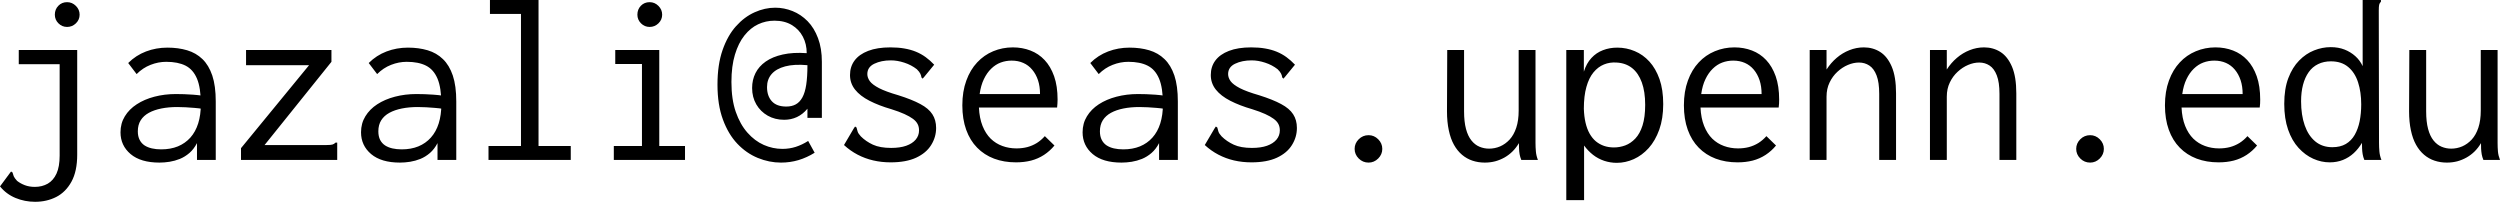
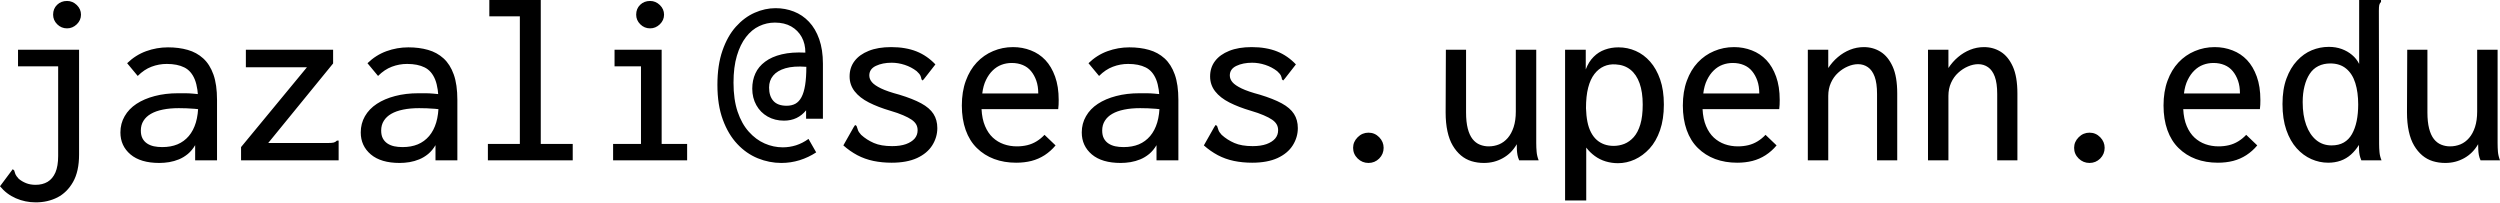
- <svg xmlns="http://www.w3.org/2000/svg" viewBox="0 9.7 519.7 41.95" data-asc="0.859" width="519.7" height="41.95">
+ <svg xmlns="http://www.w3.org/2000/svg" viewBox="0 9.6 520.1 42.1" data-asc="0.859" width="520.1" height="42.1">
  <defs />
  <g fill="#000000">
    <g transform="translate(0, 0)">
-       <path d="M7.30 51.65Q5.15 51.65 3.22 50.85Q1.30 50.05 0 48.45L2 45.75L2.30 45.35L2.60 45.55Q2.70 45.95 2.85 46.33Q3 46.70 3.55 47.30Q4.25 47.85 5.17 48.20Q6.10 48.55 7.25 48.55Q8.75 48.55 9.93 47.88Q11.10 47.20 11.75 45.78Q12.40 44.35 12.40 42.05L12.40 23.05L3.90 23.05L3.90 20.10L16.05 20.10L16.05 41.85Q16.05 45.30 14.85 47.48Q13.65 49.65 11.68 50.65Q9.70 51.65 7.30 51.65L7.30 51.65M13.95 15.30Q12.90 15.30 12.15 14.55Q11.40 13.80 11.40 12.75Q11.40 11.65 12.13 10.90Q12.85 10.15 13.95 10.15Q15.00 10.15 15.78 10.93Q16.55 11.70 16.55 12.75Q16.55 13.80 15.78 14.55Q15.00 15.30 13.95 15.30ZM33.15 43.50Q29.25 43.50 27.15 41.73Q25.05 39.95 25.05 37.20Q25.05 35.35 25.95 33.88Q26.85 32.40 28.43 31.38Q30 30.35 32.10 29.80Q34.20 29.25 36.55 29.25Q37.40 29.25 38.28 29.28Q39.15 29.30 40.13 29.38Q41.10 29.45 42.15 29.60L42.25 32.35Q41.35 32.20 40.42 32.13Q39.50 32.05 38.60 32Q37.70 31.95 36.85 31.95Q35.05 31.95 33.55 32.25Q32.05 32.55 30.95 33.15Q29.85 33.75 29.25 34.70Q28.65 35.65 28.65 37Q28.65 38.05 29.03 38.78Q29.40 39.50 30.05 39.93Q30.70 40.35 31.58 40.55Q32.45 40.75 33.50 40.75Q35.45 40.75 36.98 40.13Q38.50 39.50 39.58 38.30Q40.65 37.10 41.20 35.35Q41.75 33.60 41.75 31.35Q41.75 27.95 40.95 26.05Q40.15 24.15 38.58 23.35Q37 22.55 34.55 22.55Q32.90 22.55 31.30 23.18Q29.70 23.80 28.40 25.10L26.65 22.80Q28.25 21.20 30.35 20.40Q32.45 19.60 34.80 19.60Q37.05 19.60 38.90 20.15Q40.75 20.70 42.08 21.98Q43.40 23.25 44.13 25.40Q44.85 27.55 44.85 30.80L44.85 42.95L40.95 42.95L40.95 39.45Q40.30 40.70 39.38 41.50Q38.45 42.30 37.40 42.73Q36.35 43.15 35.25 43.33Q34.15 43.50 33.15 43.50ZM50.10 40.50L64.25 23.25L51.15 23.25L51.15 20.10L68.90 20.10L68.90 22.55L55 39.85L67.90 39.85Q68.75 39.85 69.10 39.75Q69.45 39.65 69.75 39.35L70.10 39.35L70.10 39.85L70.10 42.95L50.10 42.95L50.10 40.50ZM83.15 43.50Q79.25 43.50 77.15 41.73Q75.05 39.95 75.05 37.20Q75.05 35.35 75.95 33.88Q76.85 32.40 78.42 31.38Q80 30.35 82.10 29.80Q84.20 29.25 86.55 29.25Q87.40 29.25 88.27 29.28Q89.15 29.30 90.13 29.38Q91.10 29.45 92.15 29.60L92.25 32.35Q91.35 32.20 90.42 32.13Q89.50 32.05 88.60 32Q87.70 31.95 86.85 31.95Q85.05 31.95 83.55 32.25Q82.05 32.55 80.95 33.15Q79.85 33.75 79.25 34.70Q78.65 35.65 78.65 37Q78.65 38.05 79.02 38.78Q79.40 39.50 80.05 39.93Q80.70 40.35 81.57 40.55Q82.45 40.75 83.50 40.75Q85.45 40.75 86.97 40.13Q88.50 39.50 89.57 38.30Q90.65 37.10 91.20 35.35Q91.75 33.60 91.75 31.35Q91.75 27.95 90.95 26.05Q90.15 24.15 88.57 23.35Q87 22.55 84.55 22.55Q82.90 22.55 81.30 23.18Q79.70 23.80 78.40 25.10L76.65 22.80Q78.25 21.20 80.35 20.40Q82.45 19.60 84.80 19.60Q87.05 19.60 88.90 20.15Q90.75 20.70 92.07 21.98Q93.40 23.25 94.13 25.40Q94.85 27.55 94.85 30.80L94.85 42.95L90.95 42.95L90.95 39.45Q90.30 40.70 89.38 41.50Q88.45 42.30 87.40 42.73Q86.35 43.15 85.25 43.33Q84.15 43.50 83.15 43.50ZM101.55 42.95L101.55 40.05L108.30 40.05L108.30 12.60L101.85 12.60L101.85 9.70L111.95 9.70L111.95 40.05L118.65 40.05L118.65 42.95L101.55 42.95ZM127.60 42.95L127.60 40.05L133.45 40.05L133.45 23L127.90 23L127.90 20.10L137.05 20.10L137.05 40.05L142.40 40.05L142.40 42.95L127.60 42.95M135.05 15.30Q134 15.30 133.25 14.55Q132.50 13.80 132.50 12.75Q132.50 11.65 133.22 10.90Q133.95 10.15 135.05 10.15Q136.10 10.15 136.88 10.93Q137.65 11.70 137.65 12.75Q137.65 13.80 136.88 14.55Q136.10 15.30 135.05 15.30ZM162.35 43.50Q159.90 43.50 157.53 42.53Q155.15 41.55 153.28 39.58Q151.40 37.60 150.28 34.55Q149.15 31.50 149.15 27.30Q149.15 23.15 150.20 20.13Q151.25 17.10 153 15.15Q154.75 13.20 156.88 12.25Q159 11.30 161.15 11.30Q163 11.30 164.75 12Q166.50 12.70 167.88 14.10Q169.25 15.50 170.05 17.63Q170.85 19.75 170.85 22.55L170.85 34.20L167.85 34.20L167.85 32.30Q166.90 33.45 165.67 34.03Q164.45 34.60 163 34.60Q161.10 34.60 159.60 33.75Q158.10 32.90 157.22 31.40Q156.35 29.90 156.35 28Q156.35 26.30 157.05 24.90Q157.75 23.50 159.17 22.50Q160.60 21.50 162.72 21.03Q164.85 20.55 167.70 20.75Q167.70 18.85 166.90 17.33Q166.10 15.80 164.60 14.90Q163.10 14 161 14Q159.20 14 157.60 14.75Q156 15.50 154.75 17.08Q153.50 18.65 152.78 21.05Q152.05 23.45 152.05 26.75Q152.05 30.35 152.95 32.95Q153.85 35.55 155.38 37.28Q156.90 39 158.78 39.83Q160.65 40.65 162.65 40.65Q164.10 40.65 165.42 40.23Q166.75 39.80 168 39L169.35 41.45Q167.75 42.45 166 42.98Q164.25 43.50 162.35 43.50M163.45 31.85Q164.60 31.85 165.42 31.40Q166.25 30.95 166.80 29.95Q167.35 28.95 167.60 27.30Q167.85 25.65 167.85 23.25Q165.10 23 163.22 23.50Q161.35 24.00 160.40 25.10Q159.45 26.20 159.45 27.80Q159.45 29.65 160.45 30.75Q161.45 31.85 163.45 31.85ZM185.15 43.45Q183.25 43.45 181.53 43.05Q179.80 42.65 178.28 41.85Q176.75 41.05 175.45 39.85L177.45 36.45L177.75 36L178.05 36.20Q178.15 36.60 178.28 37.03Q178.40 37.45 178.95 38.05Q180 39.10 181.47 39.78Q182.95 40.45 185.25 40.45Q187.10 40.45 188.38 40Q189.65 39.55 190.35 38.73Q191.05 37.90 191.05 36.80Q191.05 36.05 190.75 35.48Q190.45 34.90 189.78 34.40Q189.10 33.90 188 33.40Q186.90 32.90 185.30 32.40Q182.70 31.65 180.75 30.65Q178.80 29.65 177.75 28.33Q176.70 27 176.70 25.30Q176.70 23.55 177.65 22.28Q178.60 21 180.47 20.28Q182.35 19.55 185.10 19.55Q186.70 19.55 188 19.78Q189.30 20 190.40 20.45Q191.50 20.90 192.43 21.58Q193.35 22.25 194.20 23.15L192.15 25.65L191.80 26.05L191.55 25.80Q191.50 25.40 191.32 25.03Q191.15 24.65 190.60 24.10Q189.45 23.20 188 22.73Q186.55 22.25 185.20 22.25Q183.20 22.25 181.75 22.95Q180.30 23.65 180.30 25.10Q180.30 25.85 180.82 26.58Q181.35 27.30 182.75 28.03Q184.15 28.75 186.75 29.50Q189.60 30.40 191.32 31.33Q193.05 32.25 193.82 33.45Q194.60 34.65 194.60 36.30Q194.60 38.20 193.57 39.85Q192.55 41.50 190.45 42.48Q188.35 43.45 185.15 43.45L185.15 43.45ZM211.20 43.45Q208.70 43.45 206.65 42.68Q204.60 41.90 203.13 40.40Q201.65 38.90 200.85 36.68Q200.05 34.45 200.05 31.60Q200.05 28.70 200.88 26.45Q201.70 24.20 203.13 22.68Q204.55 21.15 206.47 20.35Q208.40 19.55 210.55 19.55Q212.50 19.55 214.20 20.20Q215.90 20.85 217.15 22.18Q218.40 23.50 219.13 25.55Q219.85 27.60 219.85 30.40Q219.85 30.80 219.82 31.23Q219.80 31.65 219.75 32.05L203.50 32.05Q203.60 34.25 204.25 35.88Q204.90 37.50 205.95 38.53Q207 39.55 208.38 40.05Q209.75 40.55 211.30 40.55Q212.50 40.55 213.55 40.28Q214.60 40 215.53 39.43Q216.45 38.85 217.20 38L219.20 39.95Q218.25 41.10 217.03 41.90Q215.80 42.70 214.35 43.08Q212.90 43.45 211.20 43.45M203.65 29.25L216.20 29.25Q216.20 27.65 215.78 26.38Q215.35 25.10 214.57 24.18Q213.80 23.25 212.72 22.78Q211.65 22.30 210.30 22.30Q209.10 22.30 208.03 22.70Q206.95 23.10 206.05 23.98Q205.15 24.85 204.53 26.15Q203.90 27.45 203.65 29.25ZM233.15 43.50Q229.25 43.50 227.15 41.73Q225.05 39.95 225.05 37.20Q225.05 35.35 225.95 33.88Q226.85 32.40 228.42 31.38Q230 30.35 232.10 29.80Q234.20 29.25 236.55 29.25Q237.40 29.25 238.28 29.28Q239.15 29.30 240.13 29.38Q241.10 29.45 242.15 29.60L242.25 32.35Q241.35 32.20 240.42 32.13Q239.50 32.05 238.60 32Q237.70 31.95 236.85 31.95Q235.05 31.95 233.55 32.25Q232.05 32.55 230.95 33.15Q229.85 33.75 229.25 34.70Q228.65 35.65 228.65 37Q228.65 38.05 229.03 38.78Q229.40 39.50 230.05 39.93Q230.70 40.35 231.57 40.55Q232.45 40.75 233.50 40.75Q235.45 40.75 236.97 40.13Q238.50 39.50 239.57 38.30Q240.65 37.10 241.20 35.35Q241.75 33.60 241.75 31.35Q241.75 27.95 240.95 26.05Q240.15 24.15 238.57 23.35Q237 22.55 234.55 22.55Q232.90 22.55 231.30 23.18Q229.70 23.80 228.40 25.10L226.65 22.80Q228.25 21.20 230.35 20.40Q232.45 19.60 234.80 19.60Q237.05 19.60 238.90 20.15Q240.75 20.70 242.07 21.98Q243.40 23.25 244.13 25.40Q244.85 27.55 244.85 30.80L244.85 42.95L240.95 42.95L240.95 39.45Q240.30 40.70 239.38 41.50Q238.45 42.30 237.40 42.73Q236.35 43.15 235.25 43.33Q234.15 43.50 233.15 43.50ZM260.15 43.45Q258.25 43.45 256.52 43.05Q254.80 42.65 253.28 41.85Q251.75 41.05 250.45 39.85L252.45 36.45L252.75 36L253.05 36.20Q253.15 36.60 253.28 37.03Q253.40 37.45 253.95 38.05Q255 39.10 256.48 39.78Q257.95 40.45 260.25 40.45Q262.10 40.45 263.38 40Q264.65 39.55 265.35 38.73Q266.05 37.90 266.05 36.80Q266.05 36.05 265.75 35.48Q265.45 34.90 264.77 34.40Q264.10 33.90 263 33.40Q261.90 32.90 260.30 32.40Q257.70 31.65 255.75 30.65Q253.80 29.65 252.75 28.33Q251.70 27 251.70 25.30Q251.70 23.55 252.65 22.28Q253.60 21 255.47 20.28Q257.35 19.55 260.10 19.55Q261.70 19.55 263 19.78Q264.30 20 265.40 20.45Q266.50 20.90 267.43 21.58Q268.35 22.25 269.20 23.15L267.15 25.65L266.80 26.05L266.55 25.80Q266.50 25.40 266.32 25.03Q266.15 24.65 265.60 24.10Q264.45 23.20 263 22.73Q261.55 22.25 260.20 22.25Q258.20 22.25 256.75 22.95Q255.30 23.65 255.30 25.10Q255.30 25.85 255.82 26.58Q256.35 27.30 257.75 28.03Q259.15 28.75 261.75 29.50Q264.60 30.40 266.32 31.33Q268.05 32.25 268.82 33.45Q269.60 34.65 269.60 36.30Q269.60 38.20 268.57 39.85Q267.55 41.50 265.45 42.48Q263.35 43.45 260.15 43.45L260.15 43.45ZM284.50 43.50Q283.30 43.50 282.45 42.65Q281.60 41.80 281.60 40.65Q281.60 39.50 282.45 38.65Q283.30 37.80 284.50 37.80Q285.65 37.80 286.50 38.65Q287.35 39.50 287.35 40.65Q287.35 41.80 286.50 42.65Q285.65 43.50 284.50 43.50ZM308.65 43.50Q307.30 43.50 306.10 43.10Q304.90 42.70 303.93 41.88Q302.95 41.05 302.25 39.80Q301.55 38.55 301.18 36.80Q300.80 35.05 300.80 32.85L300.85 20.10L304.35 20.10L304.35 32.85Q304.35 35 304.75 36.50Q305.15 38 305.88 38.90Q306.60 39.80 307.55 40.20Q308.50 40.60 309.55 40.60Q310.75 40.60 311.85 40.13Q312.95 39.65 313.83 38.70Q314.70 37.75 315.20 36.25Q315.70 34.75 315.70 32.70L315.70 20.10L319.20 20.10L319.20 39.40Q319.20 40.30 319.28 41.18Q319.35 42.05 319.70 42.95L316.25 42.95Q316 42.35 315.90 41.78Q315.80 41.20 315.78 40.60Q315.75 40 315.75 39.45Q315.20 40.40 314.45 41.15Q313.70 41.90 312.78 42.43Q311.85 42.95 310.83 43.23Q309.80 43.50 308.65 43.50ZM325.60 51.30L325.60 20.10L329.25 20.10L329.25 24.60Q329.80 22.85 330.83 21.75Q331.85 20.65 333.23 20.13Q334.60 19.60 336.20 19.60Q338.10 19.60 339.83 20.33Q341.55 21.05 342.88 22.50Q344.20 23.95 344.98 26.15Q345.75 28.35 345.75 31.35Q345.75 34.35 344.93 36.65Q344.10 38.95 342.73 40.48Q341.35 42 339.63 42.78Q337.90 43.55 336.10 43.55Q334.75 43.55 333.48 43.13Q332.20 42.70 331.15 41.88Q330.10 41.05 329.30 39.95L329.30 51.30L325.60 51.30M335.50 40.35Q336.70 40.35 337.85 39.93Q339 39.50 339.95 38.50Q340.90 37.50 341.45 35.78Q342 34.05 342 31.50Q342 28.75 341.30 26.83Q340.60 24.90 339.28 23.85Q337.95 22.80 336.05 22.70Q334.65 22.60 333.43 23.10Q332.20 23.60 331.25 24.75Q330.30 25.90 329.78 27.78Q329.25 29.65 329.25 32.30Q329.30 33.90 329.60 35.20Q329.90 36.50 330.45 37.48Q331 38.45 331.75 39.08Q332.50 39.70 333.45 40.03Q334.40 40.35 335.50 40.35ZM361.20 43.45Q358.70 43.45 356.65 42.68Q354.60 41.90 353.13 40.40Q351.65 38.90 350.85 36.68Q350.05 34.45 350.05 31.60Q350.05 28.70 350.88 26.45Q351.70 24.20 353.13 22.68Q354.55 21.15 356.48 20.35Q358.40 19.55 360.55 19.55Q362.50 19.55 364.20 20.20Q365.90 20.85 367.15 22.18Q368.40 23.50 369.13 25.55Q369.85 27.60 369.85 30.40Q369.85 30.80 369.83 31.23Q369.80 31.65 369.75 32.05L353.50 32.05Q353.60 34.25 354.25 35.88Q354.90 37.50 355.95 38.53Q357 39.55 358.38 40.05Q359.75 40.55 361.30 40.55Q362.50 40.55 363.55 40.28Q364.60 40 365.53 39.43Q366.45 38.85 367.20 38L369.20 39.95Q368.25 41.10 367.03 41.90Q365.80 42.70 364.35 43.08Q362.90 43.45 361.20 43.45M353.65 29.25L366.20 29.25Q366.20 27.65 365.78 26.38Q365.35 25.10 364.58 24.18Q363.80 23.25 362.73 22.78Q361.65 22.30 360.30 22.30Q359.10 22.30 358.03 22.70Q356.95 23.10 356.05 23.98Q355.15 24.85 354.53 26.15Q353.90 27.45 353.65 29.25ZM376.20 42.95L376.20 20.10L379.70 20.10L379.70 24.15Q380.60 22.75 381.80 21.73Q383 20.70 384.45 20.13Q385.90 19.55 387.45 19.55Q389.35 19.55 390.85 20.50Q392.35 21.45 393.25 23.55Q394.15 25.65 394.15 29.10L394.15 42.95L390.65 42.95L390.65 29.20Q390.65 26.80 390.10 25.38Q389.55 23.95 388.60 23.33Q387.65 22.70 386.45 22.70Q385.30 22.70 384.13 23.20Q382.95 23.70 381.95 24.63Q380.95 25.55 380.33 26.85Q379.70 28.15 379.70 29.80L379.70 42.95L376.20 42.95ZM401.20 42.95L401.20 20.10L404.70 20.10L404.70 24.15Q405.60 22.75 406.80 21.73Q408 20.70 409.45 20.13Q410.90 19.55 412.45 19.55Q414.35 19.55 415.85 20.50Q417.35 21.45 418.25 23.55Q419.15 25.65 419.15 29.10L419.15 42.95L415.65 42.95L415.65 29.20Q415.65 26.80 415.10 25.38Q414.55 23.95 413.60 23.33Q412.65 22.70 411.45 22.70Q410.30 22.70 409.13 23.20Q407.95 23.70 406.95 24.63Q405.95 25.55 405.33 26.85Q404.70 28.15 404.70 29.80L404.70 42.95L401.20 42.95ZM434.50 43.50Q433.30 43.50 432.45 42.65Q431.60 41.80 431.60 40.65Q431.60 39.50 432.45 38.65Q433.30 37.80 434.50 37.80Q435.65 37.80 436.50 38.65Q437.35 39.50 437.35 40.65Q437.35 41.80 436.50 42.65Q435.65 43.50 434.50 43.50ZM461.20 43.45Q458.70 43.45 456.65 42.68Q454.60 41.90 453.13 40.40Q451.65 38.90 450.85 36.68Q450.05 34.45 450.05 31.60Q450.05 28.70 450.88 26.45Q451.70 24.20 453.13 22.68Q454.55 21.15 456.48 20.35Q458.40 19.55 460.55 19.55Q462.50 19.55 464.20 20.20Q465.90 20.85 467.15 22.18Q468.40 23.50 469.13 25.55Q469.85 27.60 469.85 30.40Q469.85 30.80 469.83 31.23Q469.80 31.65 469.75 32.05L453.50 32.05Q453.60 34.25 454.25 35.88Q454.90 37.50 455.95 38.53Q457 39.55 458.38 40.05Q459.75 40.55 461.30 40.55Q462.50 40.55 463.55 40.28Q464.60 40 465.53 39.43Q466.45 38.85 467.20 38L469.20 39.95Q468.25 41.10 467.03 41.90Q465.80 42.70 464.35 43.08Q462.90 43.45 461.20 43.45M453.65 29.25L466.20 29.25Q466.20 27.65 465.78 26.38Q465.35 25.10 464.58 24.18Q463.80 23.25 462.73 22.78Q461.65 22.30 460.30 22.30Q459.10 22.30 458.03 22.70Q456.95 23.10 456.05 23.98Q455.15 24.85 454.53 26.15Q453.90 27.45 453.65 29.25ZM484.30 43.45Q482.55 43.45 480.88 42.70Q479.20 41.95 477.83 40.45Q476.45 38.95 475.65 36.65Q474.85 34.35 474.85 31.30Q474.85 28.15 475.70 25.93Q476.55 23.70 477.95 22.28Q479.35 20.85 481.05 20.18Q482.75 19.50 484.50 19.50Q486.10 19.50 487.38 20Q488.65 20.50 489.63 21.38Q490.60 22.25 491.15 23.45L491.15 9.70L494.45 9.70L494.95 9.70L494.95 10.05Q494.65 10.35 494.58 10.70Q494.50 11.05 494.50 11.90L494.55 39.40Q494.55 40.30 494.63 41.18Q494.70 42.05 495.05 42.95L491.50 42.95Q491.25 42.35 491.15 41.75Q491.05 41.15 491.03 40.58Q491 40 491 39.40Q490.30 40.60 489.30 41.53Q488.30 42.45 487.05 42.95Q485.80 43.45 484.30 43.45L484.30 43.45M484.85 40.30Q486.50 40.30 487.65 39.63Q488.80 38.95 489.50 37.73Q490.20 36.50 490.53 34.88Q490.85 33.25 490.85 31.40Q490.85 28.85 490.20 26.83Q489.55 24.80 488.15 23.63Q486.75 22.45 484.55 22.45Q483.05 22.45 481.88 23.03Q480.70 23.60 479.93 24.70Q479.15 25.80 478.75 27.33Q478.35 28.85 478.35 30.75Q478.35 33.60 479.10 35.75Q479.85 37.90 481.30 39.10Q482.75 40.30 484.85 40.30L484.85 40.30ZM508.65 43.50Q507.30 43.50 506.10 43.10Q504.90 42.70 503.93 41.88Q502.95 41.05 502.25 39.80Q501.55 38.55 501.18 36.80Q500.80 35.05 500.80 32.85L500.85 20.10L504.35 20.10L504.35 32.85Q504.35 35 504.75 36.50Q505.15 38 505.88 38.90Q506.60 39.80 507.55 40.20Q508.50 40.60 509.55 40.60Q510.75 40.60 511.85 40.13Q512.95 39.65 513.83 38.70Q514.70 37.75 515.20 36.25Q515.70 34.75 515.70 32.70L515.70 20.10L519.20 20.10L519.20 39.40Q519.20 40.30 519.27 41.18Q519.35 42.05 519.70 42.95L516.25 42.95Q516 42.35 515.90 41.78Q515.80 41.20 515.77 40.60Q515.75 40 515.75 39.45Q515.20 40.40 514.45 41.15Q513.70 41.90 512.77 42.43Q511.85 42.95 510.83 43.23Q509.80 43.50 508.65 43.50Z" />
+       <path d="M7.45 51.70Q5.25 51.70 3.30 50.85Q1.35 50 0 48.35L2.35 45.20L2.65 44.80L2.95 45.05Q3.05 45.45 3.20 45.83Q3.35 46.20 3.90 46.80Q4.55 47.35 5.42 47.70Q6.30 48.05 7.40 48.05Q8.85 48.05 9.90 47.43Q10.95 46.80 11.53 45.48Q12.10 44.15 12.10 42.05L12.10 23.40L3.75 23.40L3.75 19.95L16.45 19.95L16.45 41.75Q16.45 45.25 15.20 47.45Q13.95 49.65 11.93 50.68Q9.90 51.70 7.45 51.70L7.45 51.70M13.95 15.50Q12.75 15.50 11.90 14.65Q11.05 13.80 11.05 12.65Q11.05 11.40 11.88 10.60Q12.70 9.80 13.95 9.80Q15.10 9.80 15.98 10.65Q16.85 11.50 16.85 12.65Q16.85 13.80 15.98 14.65Q15.10 15.50 13.95 15.50ZM33.15 43.50Q29.25 43.50 27.15 41.73Q25.05 39.95 25.05 37.15Q25.05 35.30 25.93 33.78Q26.80 32.25 28.40 31.20Q30 30.15 32.20 29.58Q34.40 29 37.05 29Q37.75 29 38.53 29Q39.30 29 40.17 29.08Q41.05 29.15 41.95 29.25L42.10 32.40Q41.30 32.30 40.45 32.23Q39.60 32.15 38.78 32.13Q37.95 32.10 37.20 32.10Q35.35 32.10 33.88 32.40Q32.40 32.70 31.40 33.28Q30.40 33.85 29.85 34.73Q29.30 35.60 29.30 36.75Q29.30 37.75 29.65 38.40Q30 39.05 30.60 39.45Q31.20 39.85 32 40.03Q32.80 40.20 33.75 40.20Q35.55 40.20 36.92 39.63Q38.30 39.05 39.28 37.90Q40.25 36.75 40.75 35.08Q41.25 33.40 41.25 31.15Q41.25 27.95 40.53 26.15Q39.80 24.35 38.35 23.63Q36.90 22.90 34.70 22.90Q33.05 22.90 31.52 23.48Q30 24.05 28.65 25.40L26.45 22.75Q28.20 21.05 30.40 20.25Q32.60 19.45 34.95 19.45Q37.20 19.45 39.05 19.98Q40.90 20.50 42.28 21.75Q43.65 23 44.40 25.10Q45.15 27.20 45.15 30.40L45.15 42.95L40.60 42.95L40.60 39.80Q39.95 40.90 39.08 41.63Q38.20 42.35 37.23 42.75Q36.25 43.15 35.20 43.33Q34.15 43.50 33.15 43.50ZM50.15 40.20L63.85 23.60L51.15 23.60L51.15 19.95L69.30 19.95L69.30 22.80L55.80 39.35L68.25 39.35Q69.10 39.35 69.45 39.25Q69.80 39.15 70.10 38.85L70.45 38.85L70.45 39.35L70.45 42.95L50.15 42.95L50.15 40.20ZM83.15 43.50Q79.25 43.50 77.15 41.73Q75.05 39.95 75.05 37.15Q75.05 35.30 75.92 33.78Q76.80 32.25 78.40 31.20Q80 30.15 82.20 29.58Q84.40 29 87.05 29Q87.75 29 88.53 29Q89.30 29 90.17 29.08Q91.05 29.15 91.95 29.25L92.10 32.40Q91.30 32.30 90.45 32.23Q89.60 32.15 88.78 32.13Q87.95 32.10 87.20 32.10Q85.35 32.10 83.88 32.40Q82.40 32.70 81.40 33.28Q80.40 33.85 79.85 34.73Q79.30 35.60 79.30 36.75Q79.30 37.75 79.65 38.40Q80 39.05 80.60 39.45Q81.20 39.85 82 40.03Q82.80 40.20 83.75 40.20Q85.55 40.20 86.92 39.63Q88.30 39.05 89.28 37.90Q90.25 36.75 90.75 35.08Q91.25 33.40 91.25 31.15Q91.25 27.95 90.53 26.15Q89.80 24.35 88.35 23.63Q86.90 22.90 84.70 22.90Q83.05 22.90 81.52 23.48Q80 24.05 78.65 25.40L76.45 22.75Q78.20 21.05 80.40 20.25Q82.60 19.45 84.95 19.45Q87.20 19.45 89.05 19.98Q90.90 20.50 92.28 21.75Q93.65 23 94.40 25.10Q95.15 27.20 95.15 30.40L95.15 42.95L90.60 42.95L90.60 39.80Q89.95 40.90 89.08 41.63Q88.20 42.35 87.22 42.75Q86.25 43.15 85.20 43.33Q84.15 43.50 83.15 43.50ZM101.50 42.95L101.50 39.55L108.15 39.55L108.15 13L101.80 13L101.80 9.60L112.50 9.60L112.50 39.55L119.15 39.55L119.15 42.95L101.50 42.95ZM127.55 42.95L127.55 39.55L133.35 39.55L133.35 23.40L127.85 23.40L127.85 19.95L137.65 19.95L137.65 39.55L142.95 39.55L142.95 42.95L127.55 42.95M135.25 15.50Q134.05 15.50 133.20 14.65Q132.35 13.80 132.35 12.65Q132.35 11.40 133.18 10.60Q134 9.80 135.25 9.80Q136.40 9.80 137.28 10.65Q138.15 11.50 138.15 12.65Q138.15 13.80 137.28 14.65Q136.40 15.50 135.25 15.50ZM162.55 43.50Q160.05 43.50 157.65 42.53Q155.25 41.55 153.38 39.55Q151.50 37.55 150.38 34.50Q149.25 31.45 149.25 27.25Q149.25 23.15 150.30 20.13Q151.35 17.10 153.10 15.15Q154.85 13.20 157 12.25Q159.15 11.30 161.35 11.30Q163.35 11.30 165.15 12Q166.95 12.70 168.30 14.13Q169.65 15.55 170.43 17.75Q171.20 19.95 171.20 22.85L171.20 34.30L167.70 34.30L167.70 32.55Q166.85 33.60 165.70 34.15Q164.55 34.70 163.10 34.70Q161.20 34.70 159.70 33.85Q158.20 33 157.35 31.48Q156.50 29.95 156.50 28.05Q156.50 26.30 157.15 24.88Q157.80 23.45 159.18 22.43Q160.55 21.40 162.65 20.90Q164.75 20.40 167.55 20.55Q167.55 18.70 166.78 17.30Q166 15.90 164.60 15.10Q163.20 14.30 161.20 14.30Q159.50 14.30 157.95 15.03Q156.40 15.75 155.20 17.30Q154 18.85 153.30 21.20Q152.60 23.55 152.60 26.80Q152.60 30.30 153.45 32.83Q154.30 35.35 155.78 37Q157.25 38.65 159.08 39.45Q160.90 40.25 162.85 40.25Q164.25 40.25 165.60 39.83Q166.95 39.40 168.20 38.50L169.80 41.30Q168.20 42.35 166.35 42.93Q164.50 43.50 162.55 43.50M163.65 31.60Q164.70 31.60 165.48 31.18Q166.25 30.75 166.75 29.80Q167.25 28.85 167.50 27.30Q167.75 25.75 167.75 23.50Q165.10 23.30 163.40 23.80Q161.70 24.30 160.85 25.33Q160 26.35 160 27.80Q160 29.60 160.90 30.60Q161.80 31.60 163.65 31.60ZM185.50 43.45Q183.50 43.45 181.70 43.08Q179.90 42.70 178.35 41.88Q176.80 41.05 175.45 39.85L177.60 36.05L177.90 35.60L178.20 35.80Q178.35 36.20 178.48 36.63Q178.60 37.05 179.15 37.65Q180.30 38.70 181.80 39.35Q183.30 40 185.60 40Q187.30 40 188.48 39.58Q189.65 39.15 190.28 38.43Q190.90 37.70 190.90 36.70Q190.90 36 190.60 35.48Q190.30 34.95 189.65 34.50Q189 34.05 187.90 33.58Q186.80 33.10 185.25 32.65Q182.70 31.90 180.78 30.93Q178.85 29.95 177.80 28.60Q176.75 27.25 176.75 25.50Q176.75 23.65 177.78 22.30Q178.80 20.95 180.73 20.18Q182.65 19.40 185.40 19.40Q186.95 19.40 188.25 19.63Q189.55 19.85 190.68 20.30Q191.80 20.75 192.78 21.43Q193.75 22.10 194.60 23L192.30 25.95L191.95 26.35L191.70 26.10Q191.65 25.70 191.48 25.33Q191.30 24.95 190.70 24.40Q189.60 23.55 188.23 23.10Q186.85 22.65 185.50 22.65Q183.60 22.65 182.23 23.30Q180.85 23.95 180.85 25.30Q180.85 26.05 181.40 26.70Q181.95 27.35 183.30 28Q184.65 28.65 187.10 29.30Q189.90 30.15 191.65 31.10Q193.40 32.05 194.20 33.30Q195 34.55 195 36.25Q195 38.15 193.95 39.83Q192.90 41.50 190.78 42.48Q188.65 43.45 185.50 43.45L185.50 43.45ZM211.40 43.45Q208.90 43.45 206.83 42.68Q204.75 41.90 203.23 40.40Q201.70 38.90 200.90 36.65Q200.10 34.40 200.10 31.55Q200.10 28.65 200.93 26.40Q201.75 24.15 203.20 22.60Q204.65 21.05 206.60 20.23Q208.55 19.40 210.75 19.40Q212.70 19.40 214.45 20.08Q216.20 20.75 217.48 22.10Q218.75 23.45 219.50 25.53Q220.25 27.60 220.25 30.40Q220.25 30.85 220.23 31.38Q220.20 31.90 220.15 32.30L204.20 32.30Q204.30 34.35 204.93 35.83Q205.55 37.30 206.55 38.23Q207.55 39.15 208.83 39.60Q210.10 40.05 211.55 40.05Q212.70 40.05 213.73 39.80Q214.75 39.55 215.65 39Q216.55 38.45 217.30 37.65L219.60 39.85Q218.60 41.05 217.33 41.88Q216.05 42.70 214.58 43.08Q213.10 43.45 211.40 43.45M204.35 29.05L216 29.05Q216 27.55 215.60 26.40Q215.20 25.25 214.50 24.40Q213.80 23.55 212.78 23.13Q211.75 22.70 210.50 22.70Q209.35 22.70 208.35 23.08Q207.35 23.45 206.53 24.25Q205.70 25.05 205.13 26.23Q204.55 27.40 204.35 29.05ZM233.15 43.50Q229.25 43.50 227.15 41.73Q225.05 39.95 225.05 37.15Q225.05 35.30 225.93 33.78Q226.80 32.25 228.40 31.20Q230 30.15 232.20 29.58Q234.40 29 237.05 29Q237.75 29 238.53 29Q239.30 29 240.18 29.08Q241.05 29.15 241.95 29.25L242.10 32.40Q241.30 32.30 240.45 32.23Q239.60 32.15 238.78 32.13Q237.95 32.10 237.20 32.10Q235.35 32.10 233.88 32.40Q232.40 32.70 231.40 33.28Q230.40 33.85 229.85 34.73Q229.30 35.60 229.30 36.75Q229.30 37.75 229.65 38.40Q230 39.05 230.60 39.45Q231.20 39.85 232 40.03Q232.80 40.20 233.75 40.20Q235.55 40.20 236.93 39.63Q238.30 39.05 239.28 37.90Q240.25 36.75 240.75 35.08Q241.25 33.40 241.25 31.15Q241.25 27.95 240.53 26.15Q239.80 24.35 238.35 23.63Q236.90 22.90 234.70 22.90Q233.05 22.90 231.53 23.48Q230 24.05 228.65 25.40L226.45 22.75Q228.20 21.05 230.40 20.25Q232.60 19.45 234.95 19.45Q237.20 19.45 239.05 19.98Q240.90 20.50 242.28 21.75Q243.65 23 244.40 25.10Q245.15 27.20 245.15 30.40L245.15 42.95L240.60 42.95L240.60 39.80Q239.95 40.90 239.08 41.63Q238.20 42.35 237.23 42.75Q236.25 43.15 235.20 43.33Q234.15 43.50 233.15 43.50ZM260.50 43.45Q258.50 43.45 256.70 43.08Q254.90 42.70 253.35 41.88Q251.80 41.05 250.45 39.85L252.60 36.05L252.90 35.60L253.20 35.80Q253.35 36.20 253.48 36.63Q253.60 37.05 254.15 37.65Q255.30 38.70 256.80 39.35Q258.30 40 260.60 40Q262.30 40 263.48 39.58Q264.65 39.15 265.28 38.43Q265.90 37.70 265.90 36.70Q265.90 36 265.60 35.48Q265.30 34.95 264.65 34.50Q264 34.05 262.90 33.58Q261.80 33.10 260.25 32.65Q257.70 31.90 255.78 30.93Q253.85 29.95 252.80 28.60Q251.75 27.25 251.75 25.50Q251.75 23.65 252.78 22.30Q253.80 20.95 255.73 20.18Q257.65 19.40 260.40 19.40Q261.95 19.40 263.25 19.63Q264.55 19.85 265.68 20.30Q266.80 20.75 267.78 21.43Q268.75 22.10 269.60 23L267.30 25.95L266.95 26.35L266.70 26.10Q266.65 25.70 266.48 25.33Q266.30 24.95 265.70 24.40Q264.60 23.55 263.23 23.10Q261.85 22.65 260.50 22.65Q258.60 22.65 257.23 23.30Q255.85 23.95 255.85 25.30Q255.85 26.05 256.40 26.70Q256.95 27.35 258.30 28Q259.65 28.65 262.10 29.30Q264.90 30.15 266.65 31.10Q268.40 32.05 269.20 33.30Q270 34.55 270 36.25Q270 38.15 268.95 39.83Q267.90 41.50 265.78 42.48Q263.65 43.45 260.50 43.45L260.50 43.45ZM284.70 43.50Q283.40 43.50 282.45 42.58Q281.50 41.65 281.50 40.35Q281.50 39.10 282.45 38.15Q283.40 37.20 284.70 37.20Q286 37.20 286.93 38.15Q287.85 39.10 287.85 40.35Q287.85 41.65 286.93 42.58Q286 43.50 284.70 43.50ZM308.70 43.50Q307.35 43.50 306.13 43.13Q304.90 42.75 303.93 41.93Q302.95 41.10 302.23 39.88Q301.50 38.65 301.13 36.93Q300.75 35.20 300.75 33L300.80 19.95L305 19.95L305 33Q305 34.95 305.35 36.33Q305.70 37.70 306.35 38.53Q307 39.35 307.88 39.70Q308.75 40.05 309.70 40.05Q310.85 40.05 311.88 39.63Q312.90 39.20 313.68 38.30Q314.45 37.40 314.90 36.03Q315.35 34.65 315.35 32.80L315.35 19.95L319.60 19.95L319.60 39.35Q319.60 40.30 319.68 41.18Q319.75 42.05 320.10 42.95L316.05 42.95Q315.80 42.40 315.70 41.85Q315.60 41.30 315.57 40.73Q315.55 40.15 315.55 39.60Q315 40.55 314.28 41.28Q313.55 42 312.65 42.50Q311.75 43 310.78 43.25Q309.80 43.50 308.70 43.50ZM325.60 51.30L325.60 19.95L329.90 19.95L329.90 24.05Q330.50 22.45 331.53 21.43Q332.55 20.40 333.88 19.93Q335.20 19.45 336.70 19.45Q338.60 19.45 340.30 20.20Q342 20.95 343.30 22.43Q344.60 23.90 345.38 26.13Q346.15 28.35 346.15 31.35Q346.15 34.40 345.35 36.70Q344.55 39 343.18 40.50Q341.80 42 340.10 42.78Q338.40 43.55 336.60 43.55Q335.30 43.55 334.05 43.18Q332.80 42.80 331.78 42.05Q330.75 41.30 330 40.30L330 51.30L325.60 51.30M335.70 39.95Q336.85 39.95 337.93 39.53Q339 39.10 339.88 38.13Q340.75 37.15 341.25 35.50Q341.75 33.85 341.75 31.35Q341.75 28.75 341.10 26.93Q340.45 25.10 339.20 24.10Q337.95 23.10 336.15 23Q334.80 22.90 333.68 23.40Q332.55 23.90 331.70 25.00Q330.85 26.10 330.40 27.85Q329.95 29.60 329.95 32.10Q330 33.70 330.25 34.95Q330.50 36.20 331 37.15Q331.50 38.10 332.18 38.70Q332.85 39.30 333.75 39.63Q334.65 39.95 335.70 39.95ZM361.40 43.45Q358.90 43.45 356.82 42.68Q354.75 41.90 353.23 40.40Q351.70 38.90 350.90 36.65Q350.10 34.40 350.10 31.55Q350.10 28.65 350.93 26.40Q351.75 24.15 353.20 22.60Q354.65 21.05 356.60 20.23Q358.55 19.40 360.75 19.40Q362.70 19.40 364.45 20.08Q366.20 20.75 367.48 22.10Q368.75 23.45 369.50 25.53Q370.25 27.60 370.25 30.40Q370.25 30.85 370.23 31.38Q370.20 31.90 370.15 32.30L354.20 32.30Q354.30 34.35 354.93 35.83Q355.55 37.30 356.55 38.23Q357.55 39.15 358.82 39.60Q360.10 40.05 361.55 40.05Q362.70 40.05 363.73 39.80Q364.75 39.55 365.65 39Q366.55 38.45 367.30 37.65L369.60 39.85Q368.60 41.05 367.32 41.88Q366.05 42.70 364.57 43.08Q363.10 43.45 361.40 43.45M354.35 29.05L366 29.05Q366 27.55 365.60 26.40Q365.20 25.25 364.50 24.40Q363.80 23.55 362.78 23.13Q361.75 22.70 360.50 22.70Q359.35 22.70 358.35 23.08Q357.35 23.45 356.53 24.25Q355.70 25.05 355.13 26.23Q354.55 27.40 354.35 29.05ZM376.10 42.95L376.10 19.95L380.35 19.95L380.35 23.75Q381.20 22.45 382.35 21.48Q383.50 20.50 384.88 19.95Q386.25 19.40 387.75 19.40Q389.70 19.40 391.25 20.38Q392.80 21.35 393.75 23.45Q394.70 25.55 394.70 29.05L394.70 42.95L390.50 42.95L390.50 29.15Q390.50 26.90 390 25.55Q389.50 24.20 388.60 23.58Q387.70 22.95 386.55 22.95Q385.50 22.95 384.40 23.43Q383.30 23.90 382.38 24.75Q381.45 25.60 380.90 26.83Q380.35 28.05 380.35 29.55L380.35 42.95L376.10 42.95ZM401.10 42.95L401.10 19.95L405.35 19.95L405.35 23.75Q406.20 22.45 407.35 21.48Q408.50 20.50 409.88 19.95Q411.25 19.40 412.75 19.40Q414.70 19.40 416.25 20.38Q417.80 21.35 418.75 23.45Q419.70 25.55 419.70 29.05L419.70 42.95L415.50 42.95L415.50 29.15Q415.50 26.90 415 25.55Q414.50 24.20 413.60 23.58Q412.70 22.95 411.55 22.95Q410.50 22.95 409.40 23.43Q408.30 23.90 407.38 24.75Q406.45 25.60 405.90 26.83Q405.35 28.05 405.35 29.55L405.35 42.95L401.10 42.95ZM434.70 43.50Q433.40 43.50 432.45 42.58Q431.50 41.65 431.50 40.35Q431.50 39.10 432.45 38.15Q433.40 37.20 434.70 37.20Q436 37.20 436.93 38.15Q437.85 39.10 437.85 40.35Q437.85 41.65 436.93 42.58Q436 43.50 434.70 43.50ZM461.40 43.45Q458.90 43.45 456.82 42.68Q454.75 41.90 453.23 40.40Q451.70 38.90 450.90 36.65Q450.10 34.40 450.10 31.55Q450.10 28.65 450.93 26.40Q451.75 24.15 453.20 22.60Q454.65 21.05 456.60 20.23Q458.55 19.40 460.75 19.40Q462.70 19.40 464.45 20.08Q466.20 20.75 467.48 22.10Q468.75 23.45 469.50 25.53Q470.25 27.60 470.25 30.40Q470.25 30.85 470.23 31.38Q470.20 31.90 470.15 32.30L454.20 32.30Q454.30 34.35 454.93 35.83Q455.55 37.30 456.55 38.23Q457.55 39.15 458.82 39.60Q460.10 40.05 461.55 40.05Q462.70 40.05 463.73 39.80Q464.75 39.55 465.65 39Q466.55 38.45 467.30 37.65L469.60 39.85Q468.60 41.05 467.32 41.88Q466.05 42.70 464.57 43.08Q463.10 43.45 461.40 43.45M454.35 29.05L466 29.05Q466 27.55 465.60 26.40Q465.20 25.25 464.50 24.40Q463.80 23.55 462.78 23.13Q461.75 22.70 460.50 22.70Q459.35 22.70 458.35 23.08Q457.35 23.45 456.53 24.25Q455.70 25.05 455.13 26.23Q454.55 27.40 454.35 29.05ZM484.35 43.45Q482.55 43.45 480.85 42.70Q479.15 41.95 477.80 40.45Q476.45 38.95 475.65 36.65Q474.85 34.35 474.85 31.25Q474.85 28.15 475.68 25.93Q476.50 23.70 477.88 22.23Q479.25 20.75 480.95 20.05Q482.65 19.35 484.50 19.35Q485.95 19.35 487.18 19.80Q488.40 20.25 489.32 21.03Q490.25 21.80 490.80 22.90L490.80 9.60L494.85 9.60L495.35 9.60L495.35 10Q495.05 10.30 494.98 10.65Q494.90 11 494.90 11.85L494.95 39.55Q494.95 40.40 495.03 41.25Q495.10 42.10 495.45 42.95L491.25 42.95Q491 42.35 490.90 41.85Q490.80 41.35 490.78 40.83Q490.75 40.30 490.75 39.75Q490.05 40.90 489.10 41.75Q488.15 42.60 486.95 43.03Q485.75 43.45 484.35 43.45L484.35 43.45M485.05 39.85Q486.55 39.85 487.60 39.25Q488.65 38.65 489.30 37.50Q489.95 36.35 490.28 34.78Q490.60 33.20 490.60 31.35Q490.60 28.80 490 26.88Q489.40 24.95 488.10 23.88Q486.80 22.80 484.80 22.80Q483.40 22.80 482.30 23.35Q481.20 23.90 480.50 24.98Q479.80 26.05 479.43 27.53Q479.05 29 479.05 30.85Q479.05 33.60 479.78 35.60Q480.50 37.60 481.85 38.73Q483.20 39.85 485.05 39.85L485.05 39.85ZM508.70 43.50Q507.35 43.50 506.13 43.13Q504.90 42.75 503.93 41.93Q502.95 41.10 502.23 39.88Q501.50 38.65 501.13 36.93Q500.75 35.20 500.75 33L500.80 19.95L505 19.95L505 33Q505 34.95 505.35 36.33Q505.70 37.70 506.35 38.53Q507 39.35 507.88 39.70Q508.75 40.05 509.70 40.05Q510.85 40.05 511.88 39.63Q512.90 39.20 513.67 38.30Q514.45 37.40 514.90 36.03Q515.35 34.65 515.35 32.80L515.35 19.95L519.60 19.95L519.60 39.35Q519.60 40.30 519.67 41.18Q519.75 42.05 520.10 42.95L516.05 42.95Q515.80 42.40 515.70 41.85Q515.60 41.30 515.58 40.73Q515.55 40.15 515.55 39.60Q515 40.55 514.27 41.28Q513.55 42 512.65 42.50Q511.75 43 510.78 43.25Q509.80 43.50 508.70 43.50Z" />
    </g>
  </g>
</svg>
